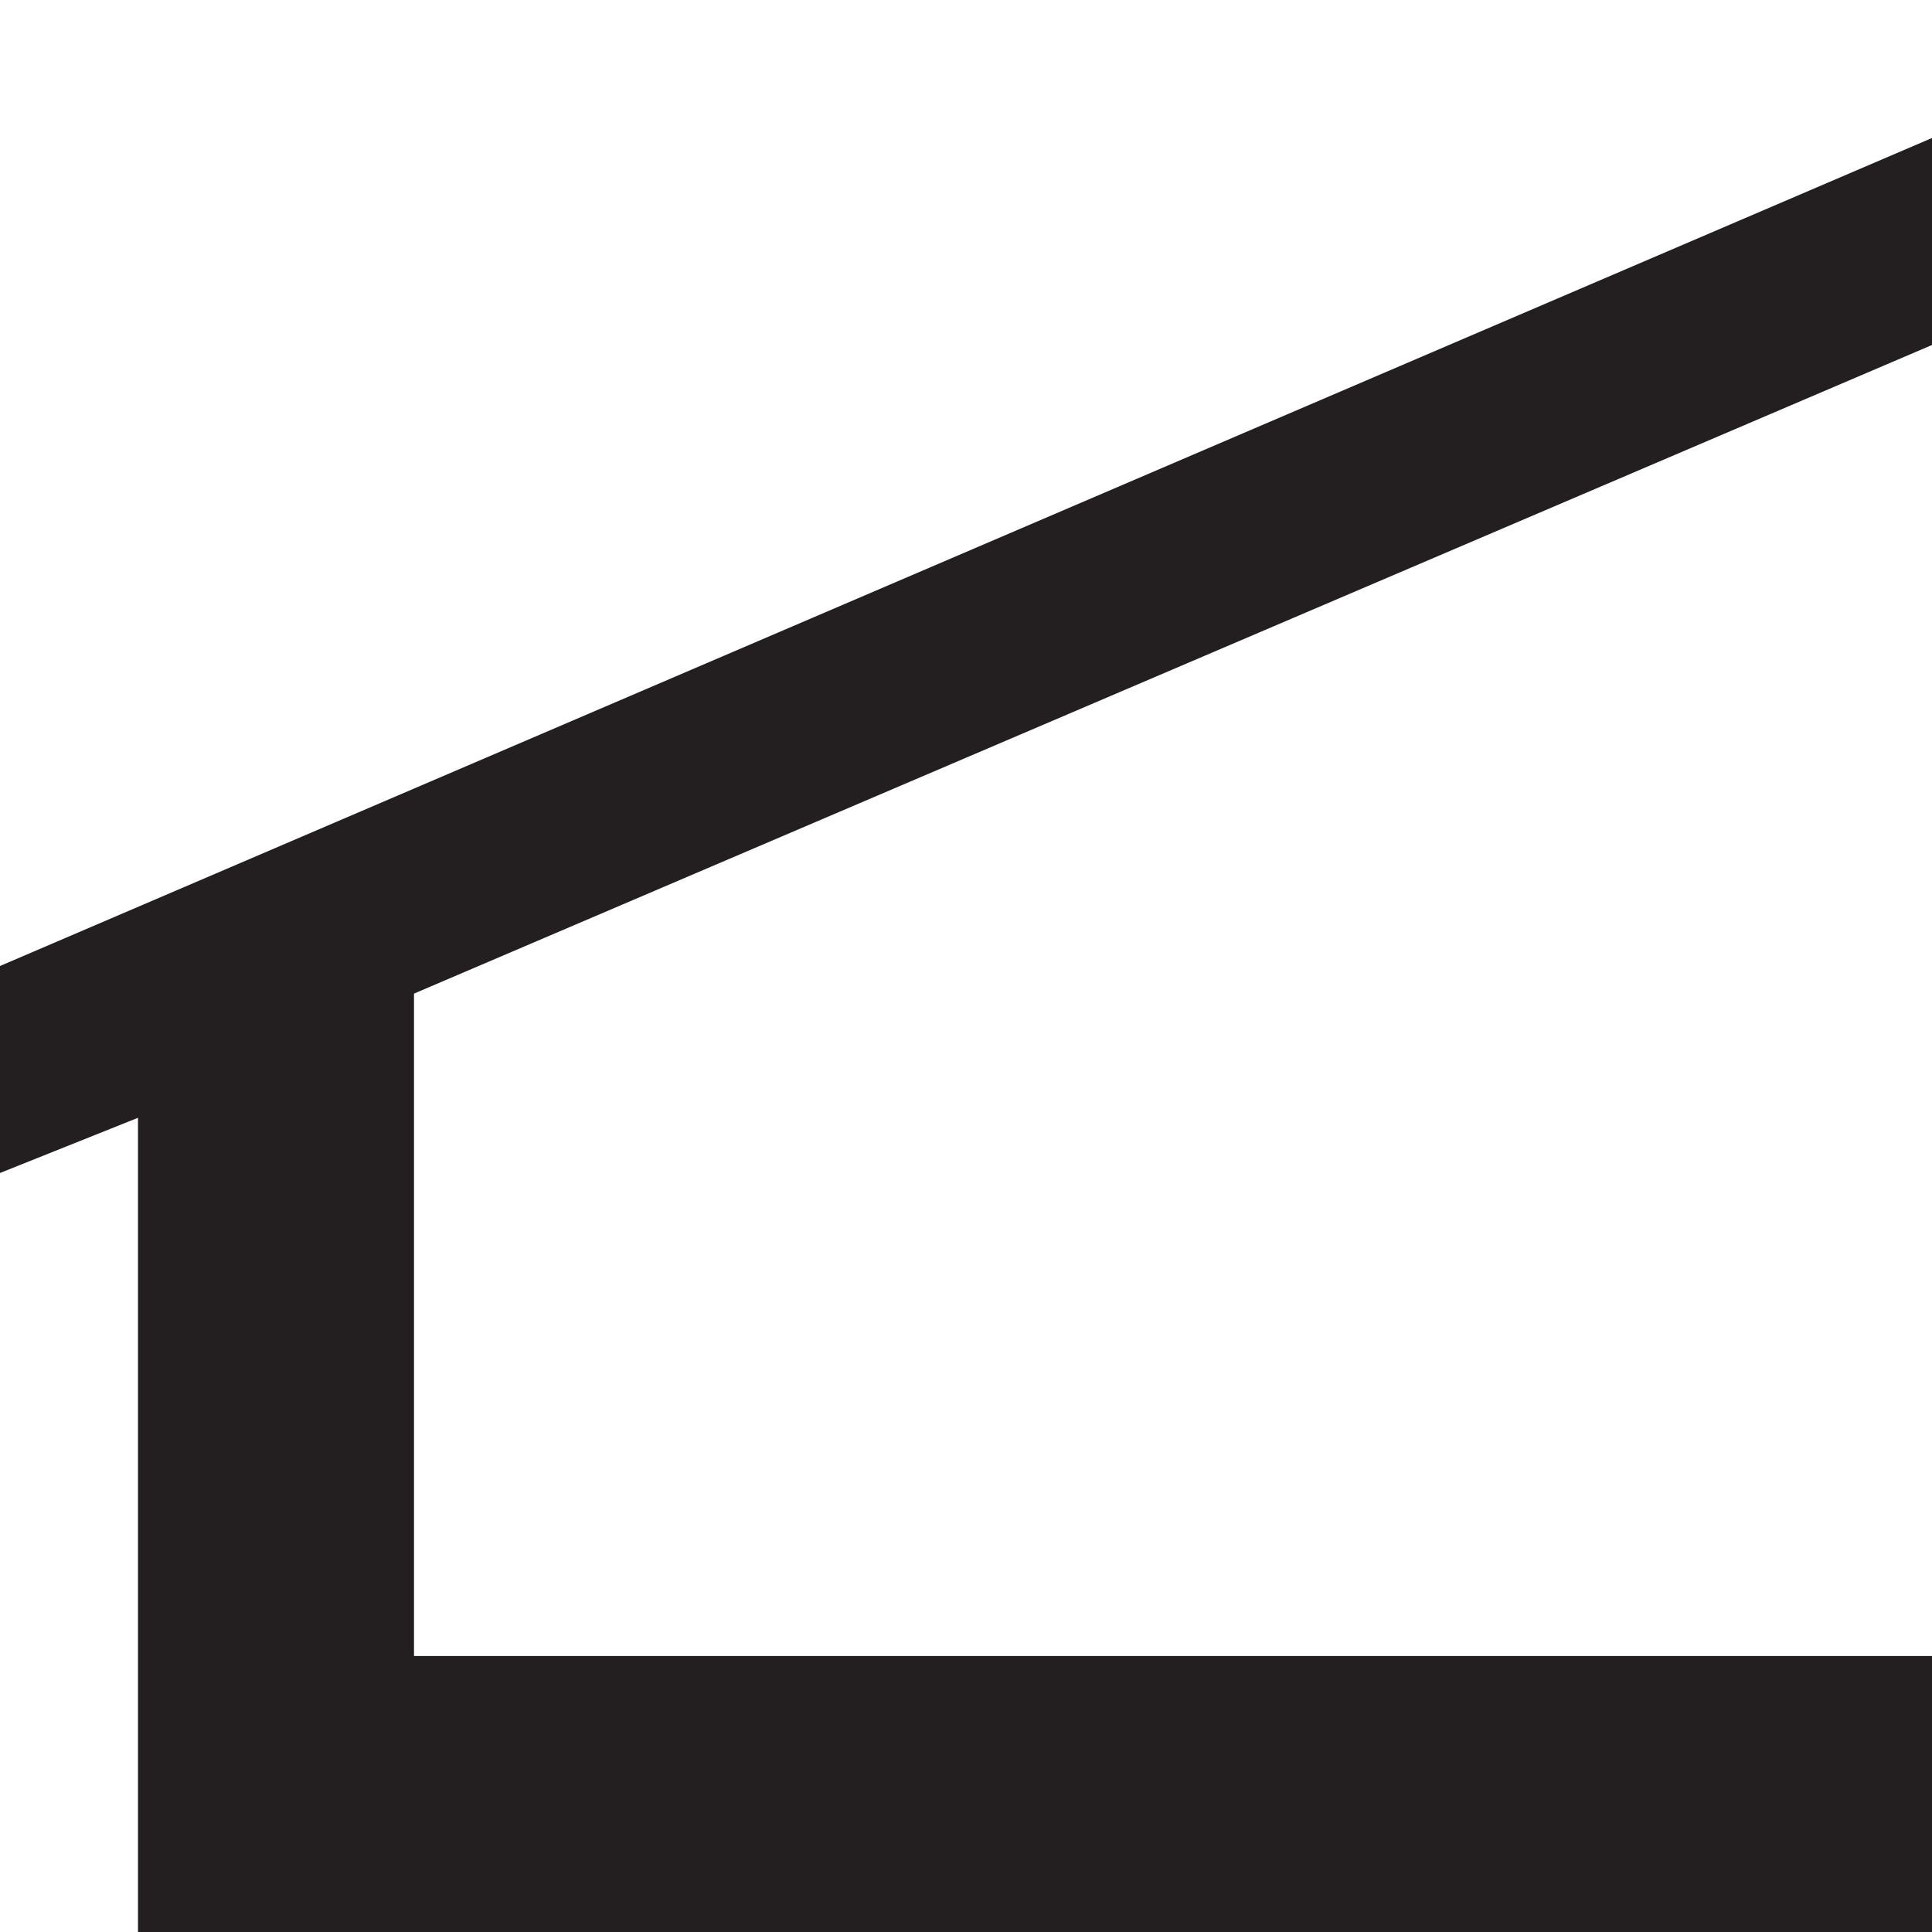
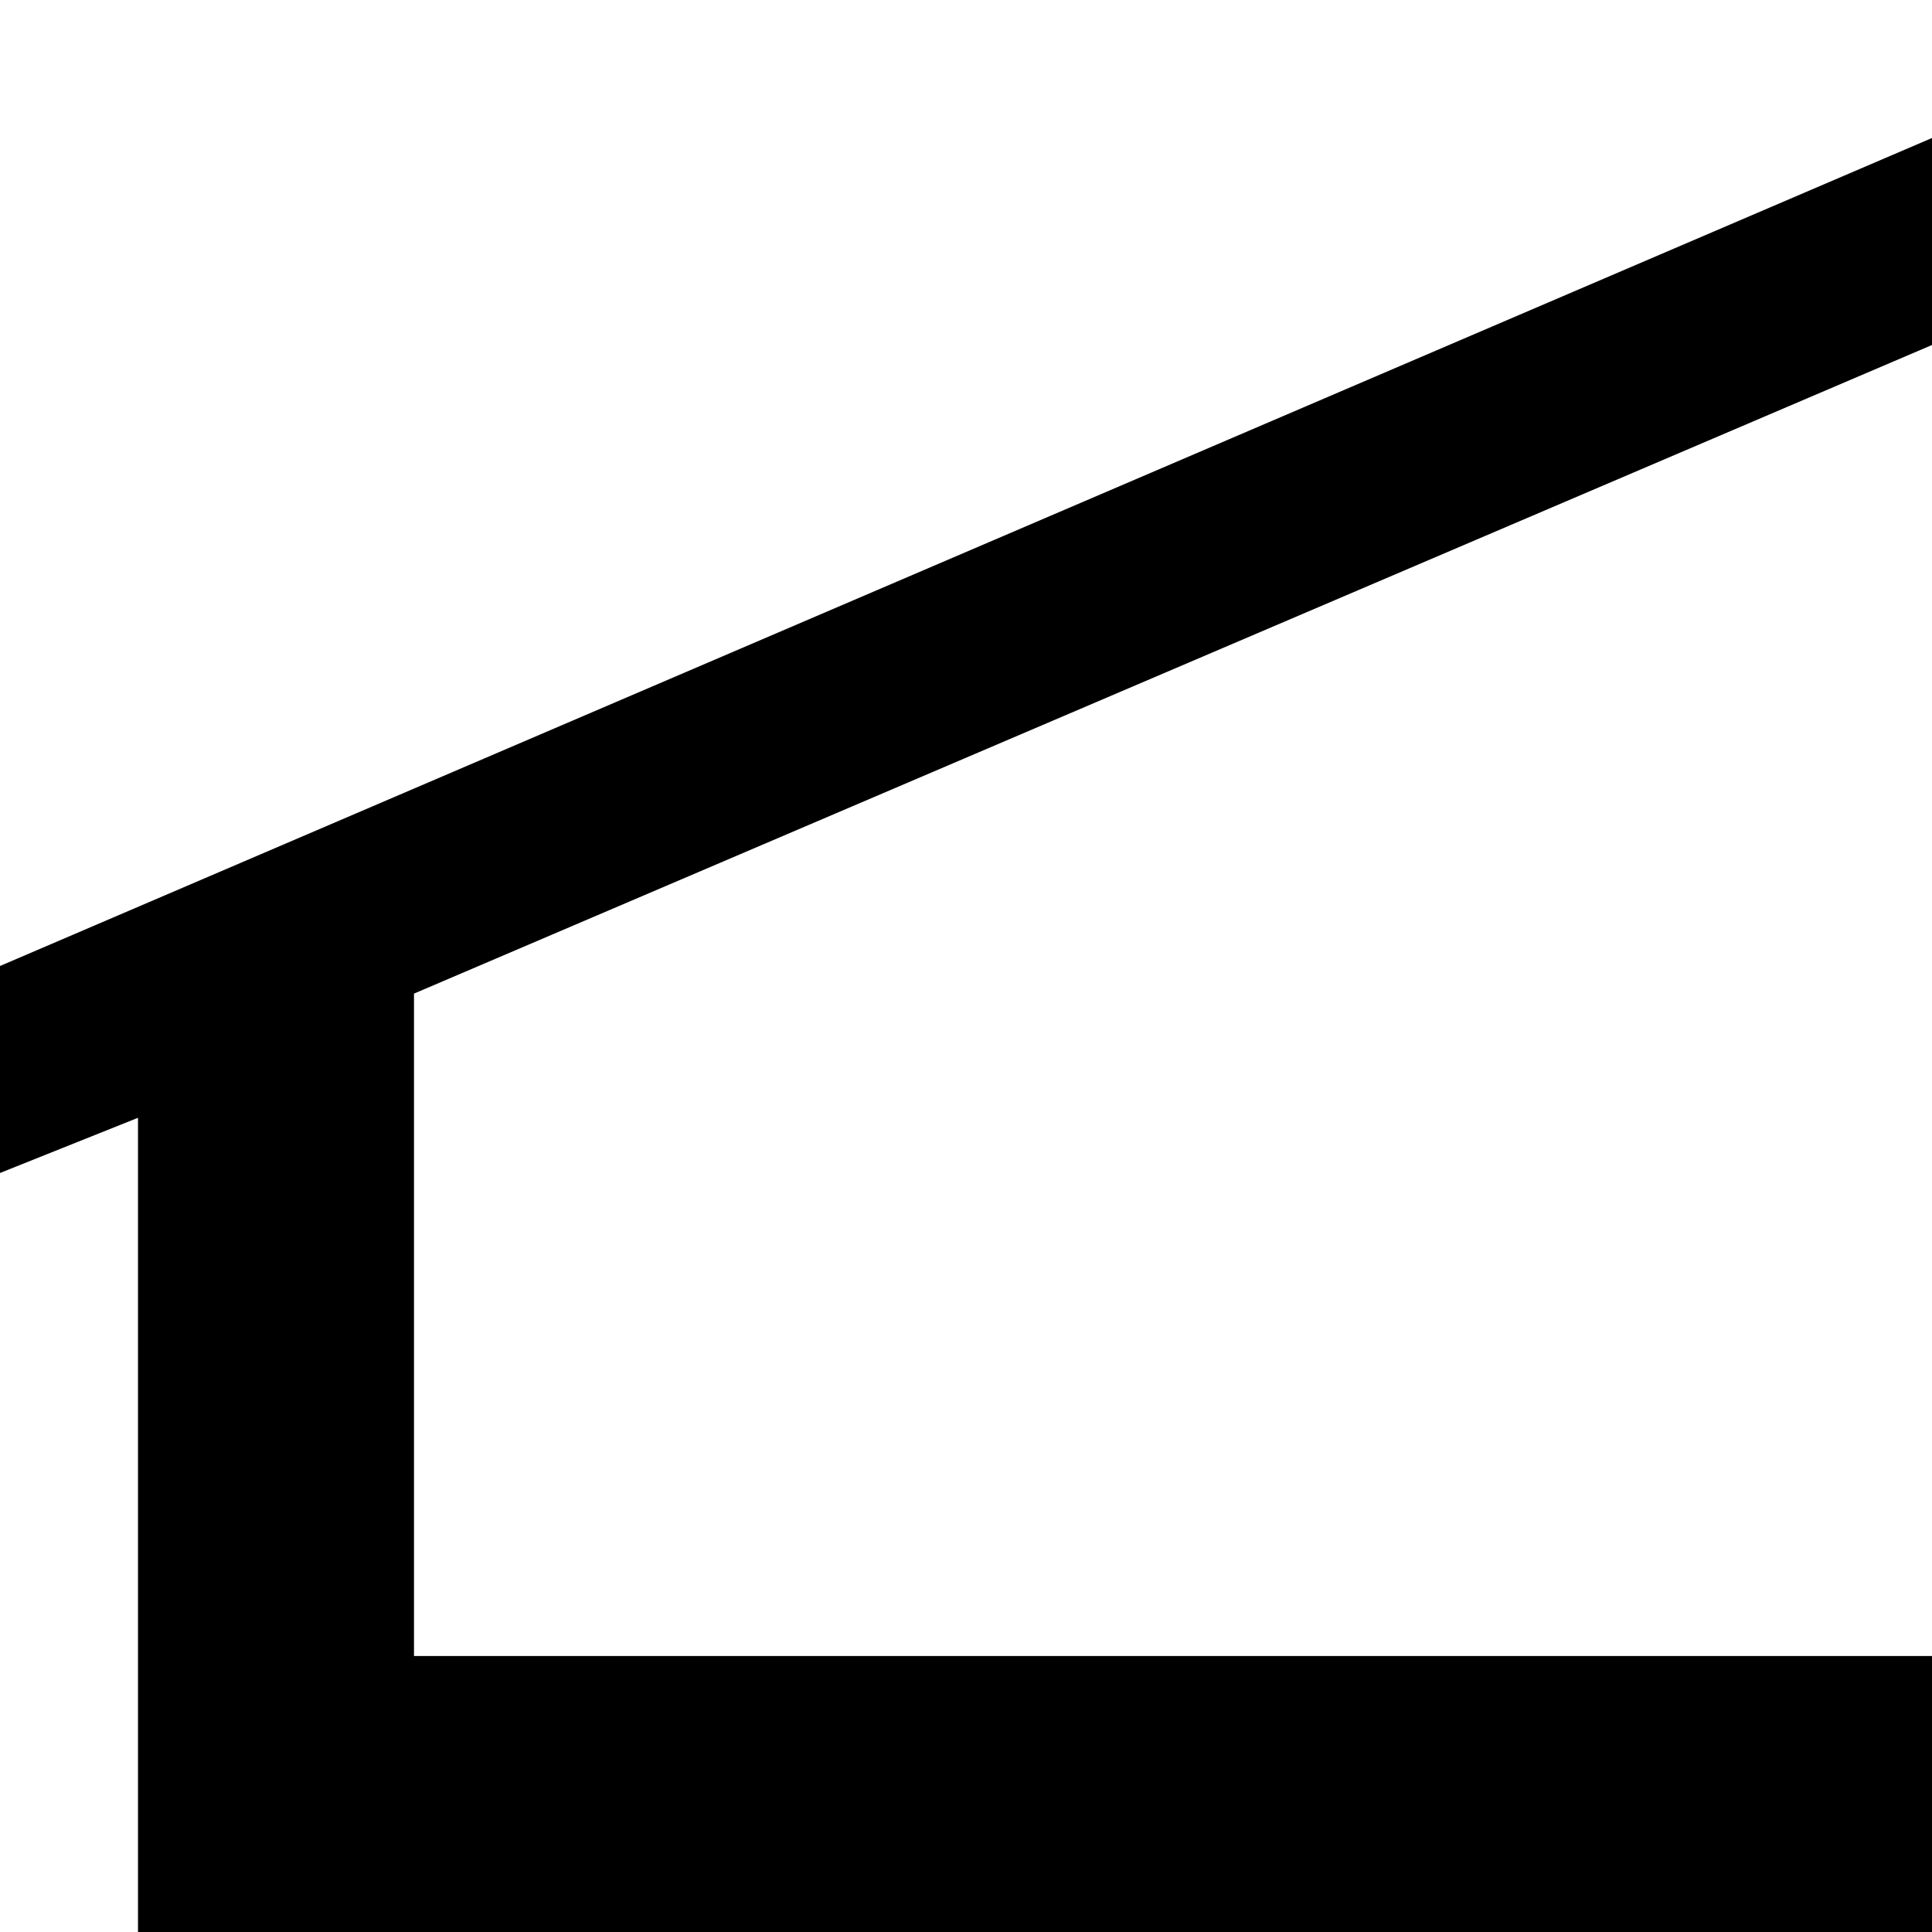
<svg xmlns="http://www.w3.org/2000/svg" version="1.1" id="Icons" x="0px" y="0px" width="14px" height="14px" viewBox="0 0 14 14" enable-background="new 0 0 14 14" xml:space="preserve">
  <g>
-     <polygon fill="#231F20" points="14,2.5 14,1 0,7 0,8.5 1,8.1 1,12 1,13 1,14 14,14 14,12 3,12 3,7.2  " />
+     <polygon points="14,2.5 14,1 0,7 0,8.5 1,8.1 1,12 1,13 1,14 14,14 14,12 3,12 3,7.2  " />
  </g>
</svg>
